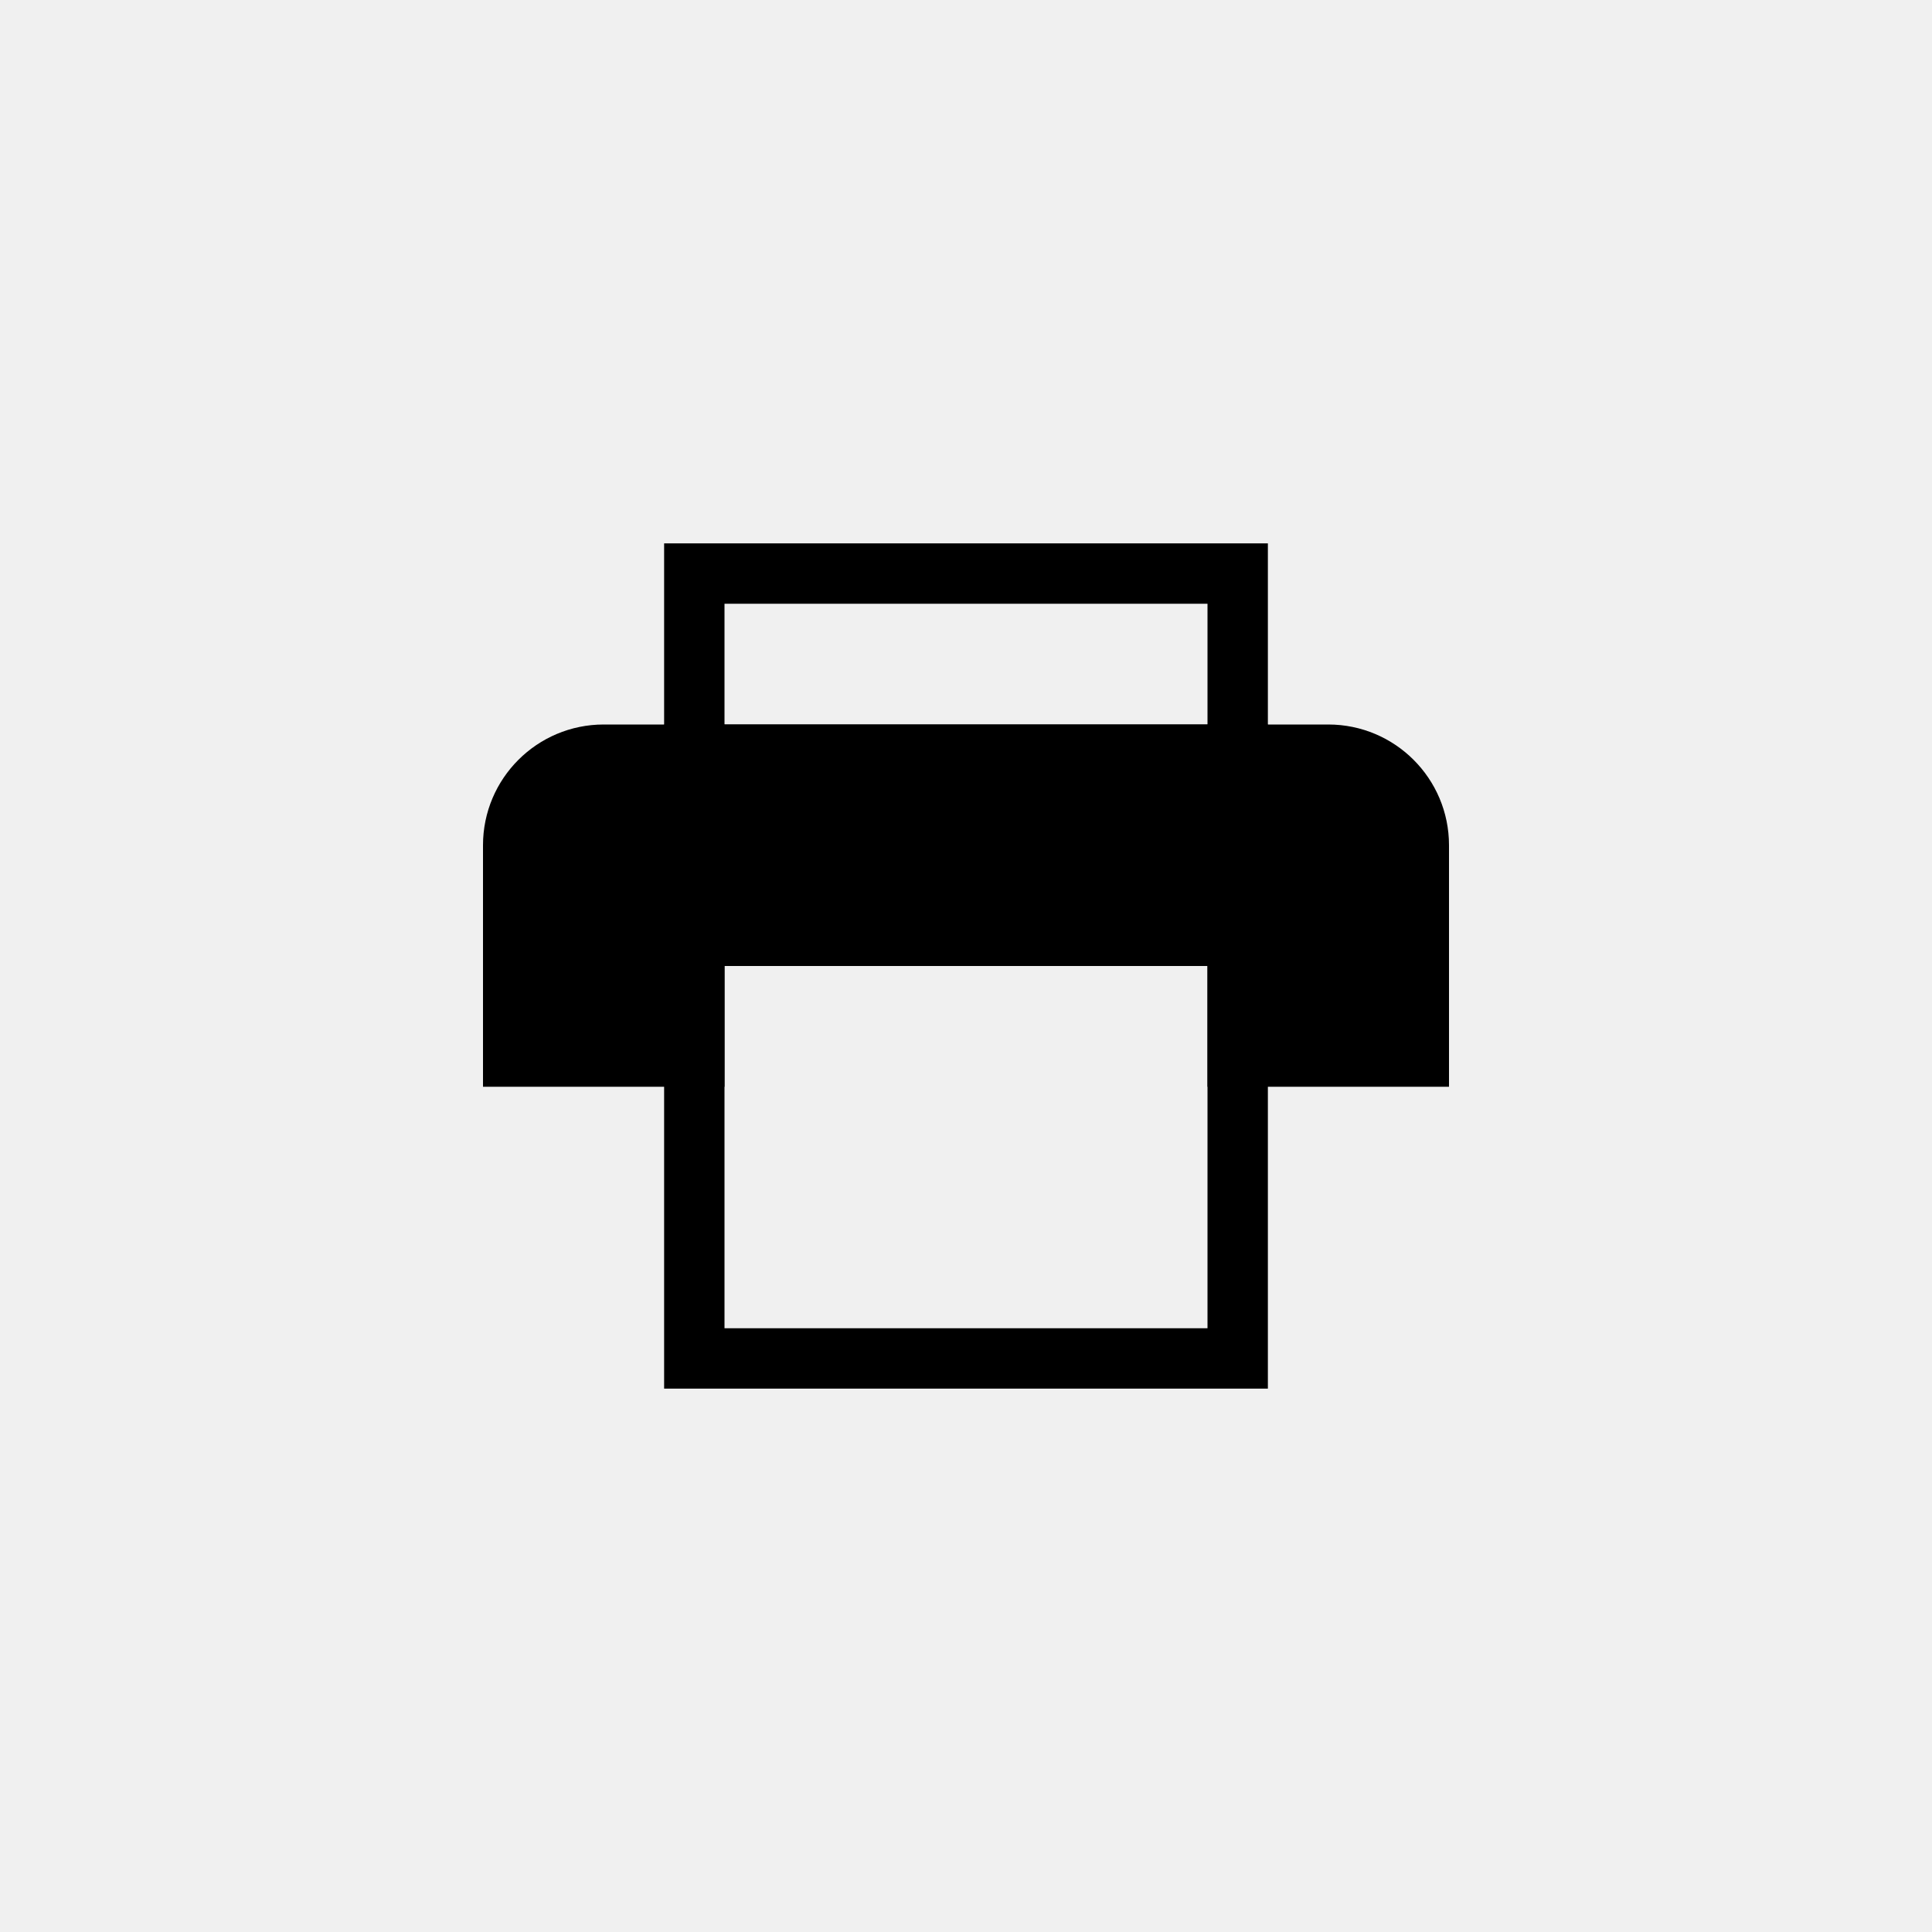
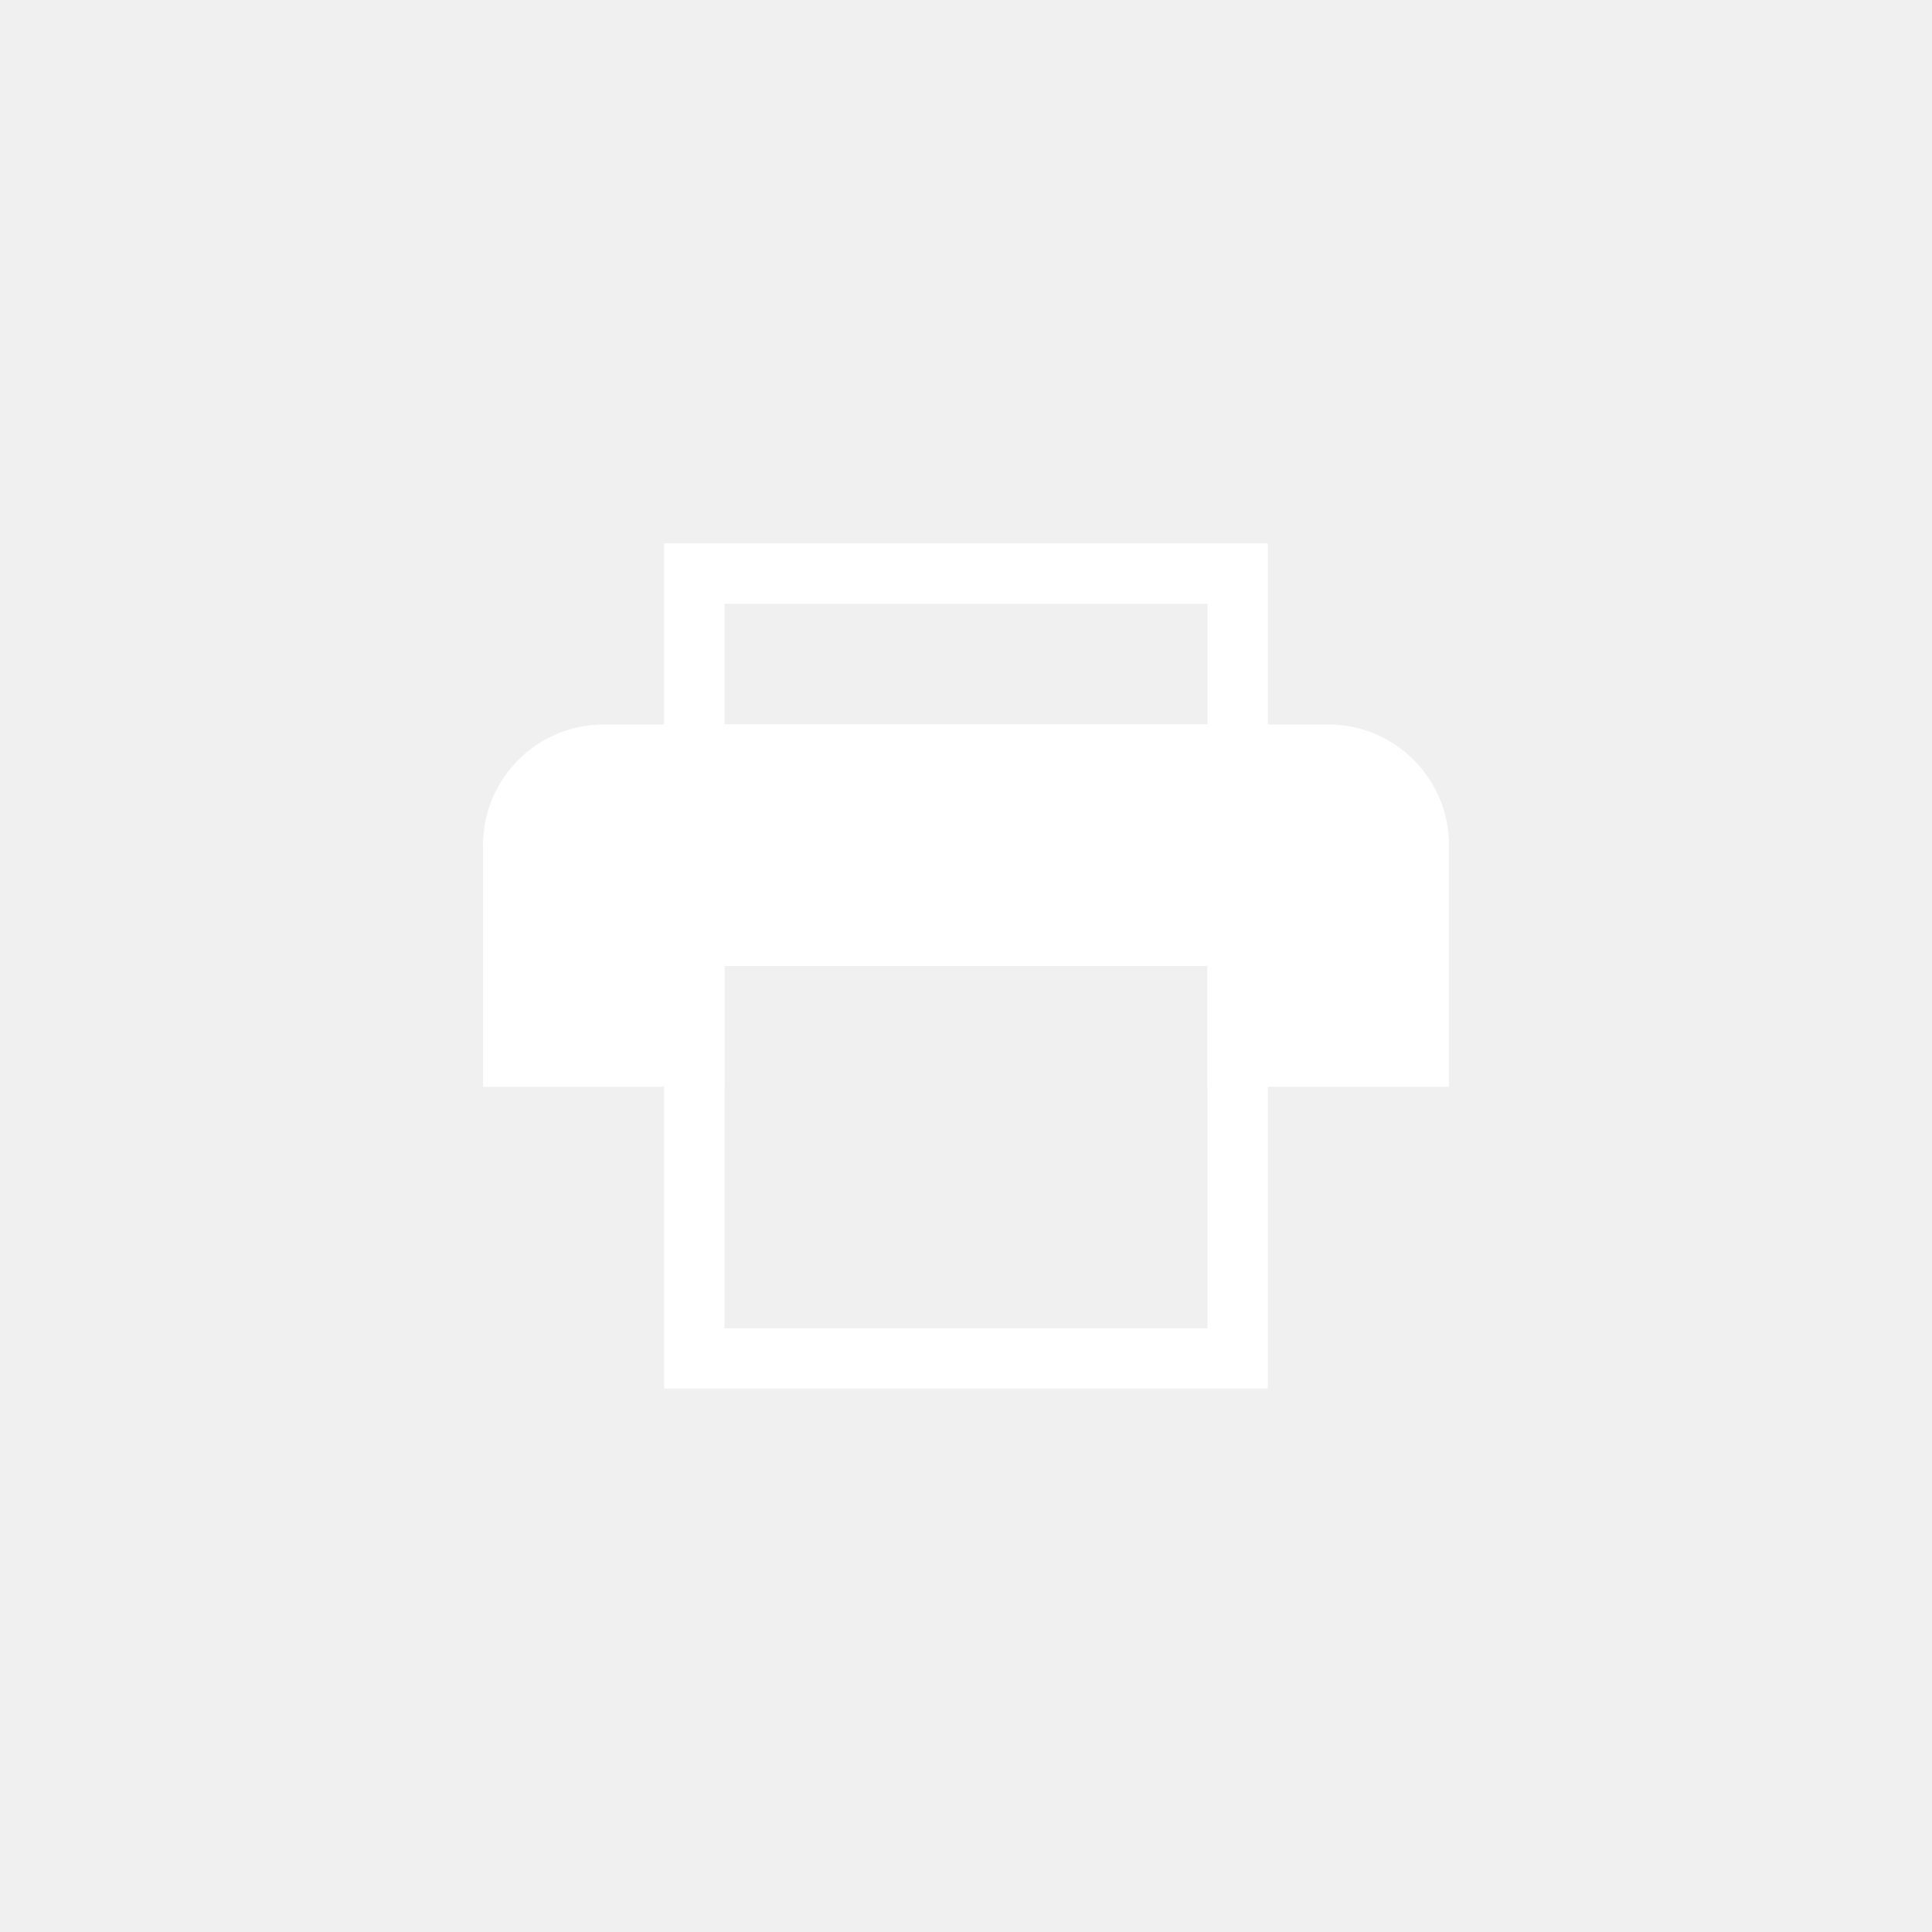
- <svg xmlns="http://www.w3.org/2000/svg" width="32" height="32">
+ <svg xmlns="http://www.w3.org/2000/svg" width="32" height="32" viewBox="0 0 32 32">
  <g fill="none" fill-rule="evenodd">
-     <path opacity=".2" d="M0 0h32v32H0z" />
-     <path stroke="#000" d="M11.5 15.5h9v7h-9z" />
-     <path d="M10 12h2v6H8v-4a2 2 0 0 1 2-2zm10 0h2a2 2 0 0 1 2 2v4h-4v-6z" fill="#000" />
-     <path fill="#000" d="M11 12h10v4H11z" />
-     <path stroke="#000" d="M11.5 9.5h9v3h-9z" />
+     <path d="M0 0h32v32H0z" opacity=".2" />
+     <path stroke="#FFF" d="M11.5 15.5h9v7h-9z" />
+     <path fill="#FFF" d="M10 12h2v6H8v-4a2 2 0 0 1 2-2zM20 12h2a2 2 0 0 1 2 2v4h-4v-6z" />
+     <path fill="#FFF" d="M11 12h10v4H11z" />
+     <path stroke="#FFF" d="M11.5 9.5h9v3h-9z" />
  </g>
</svg>
